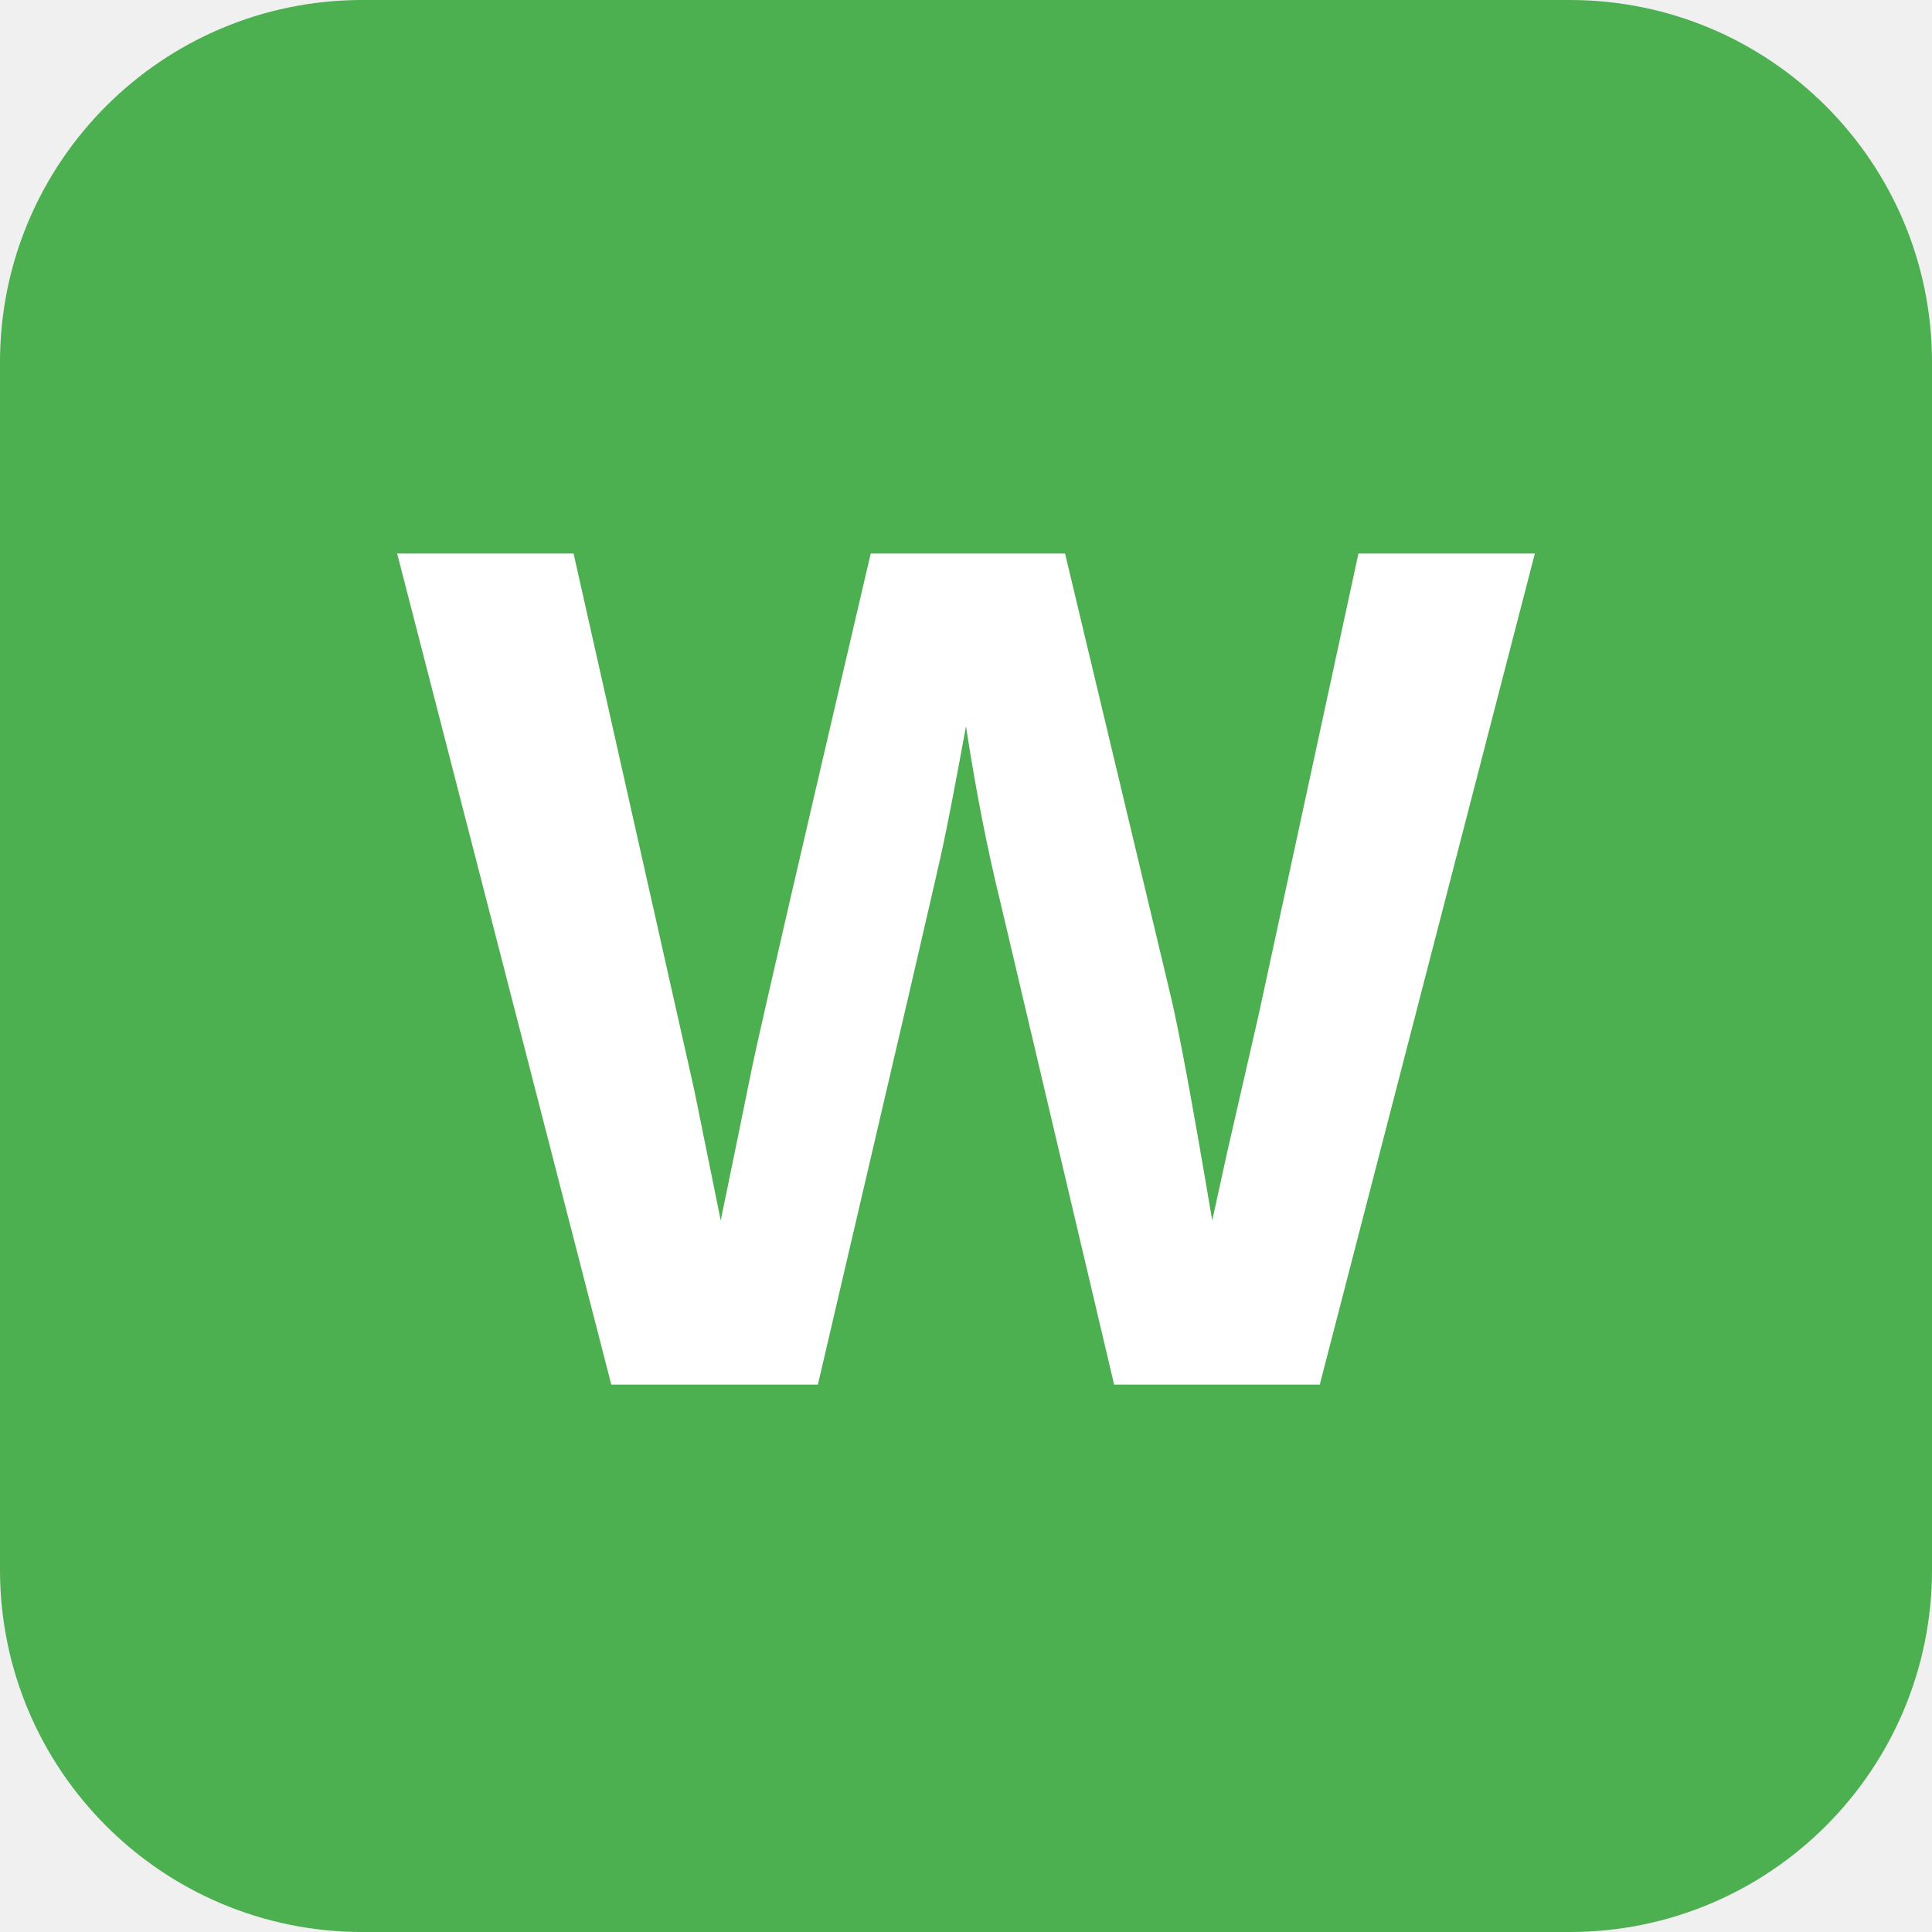
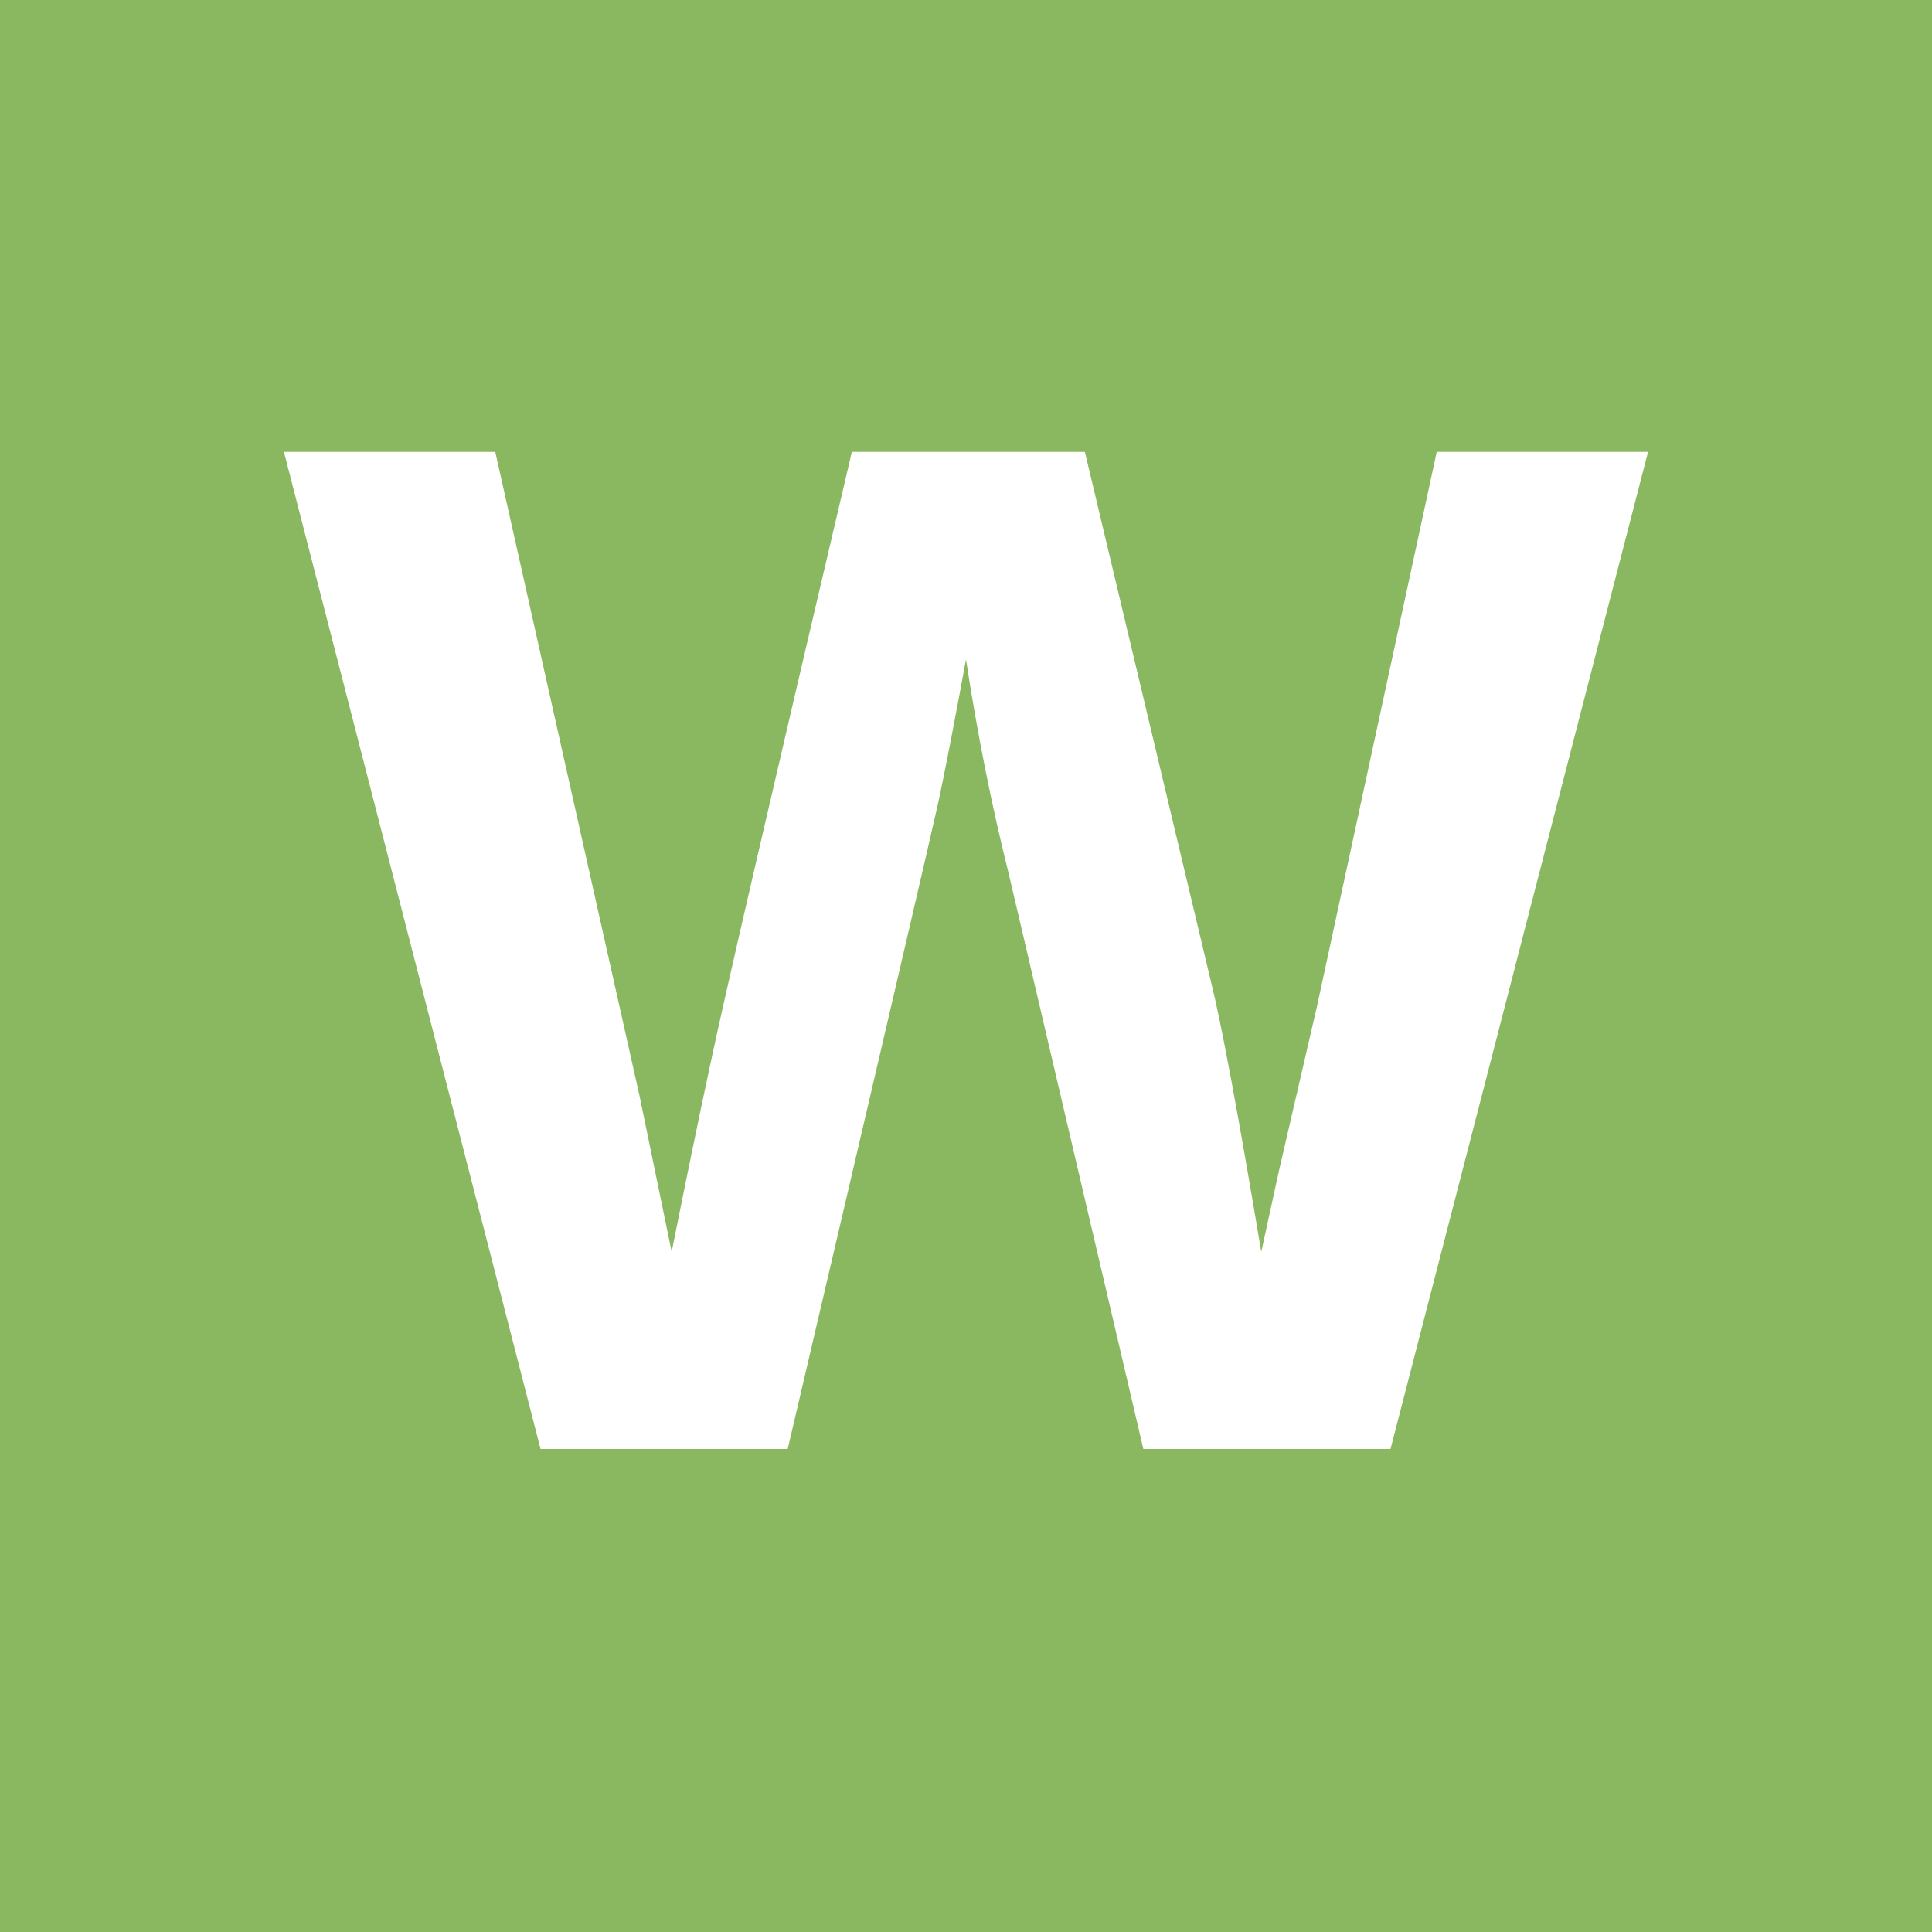
<svg xmlns="http://www.w3.org/2000/svg" width="32" height="32" viewBox="0 0 32 32">
-   <rect width="32" height="32" rx="6" fill="#4CAF50" />
-   <text x="50%" y="50%" dominant-baseline="central" text-anchor="middle" fill="white" font-family="Arial, sans-serif" font-weight="bold" font-size="20">W</text>
+   <rect width="32" height="32" fill="#8AB861" />
+   <text x="16" y="24" font-family="Arial Black, Arial" font-size="24" font-weight="900" fill="white" text-anchor="middle">W</text>
</svg>
